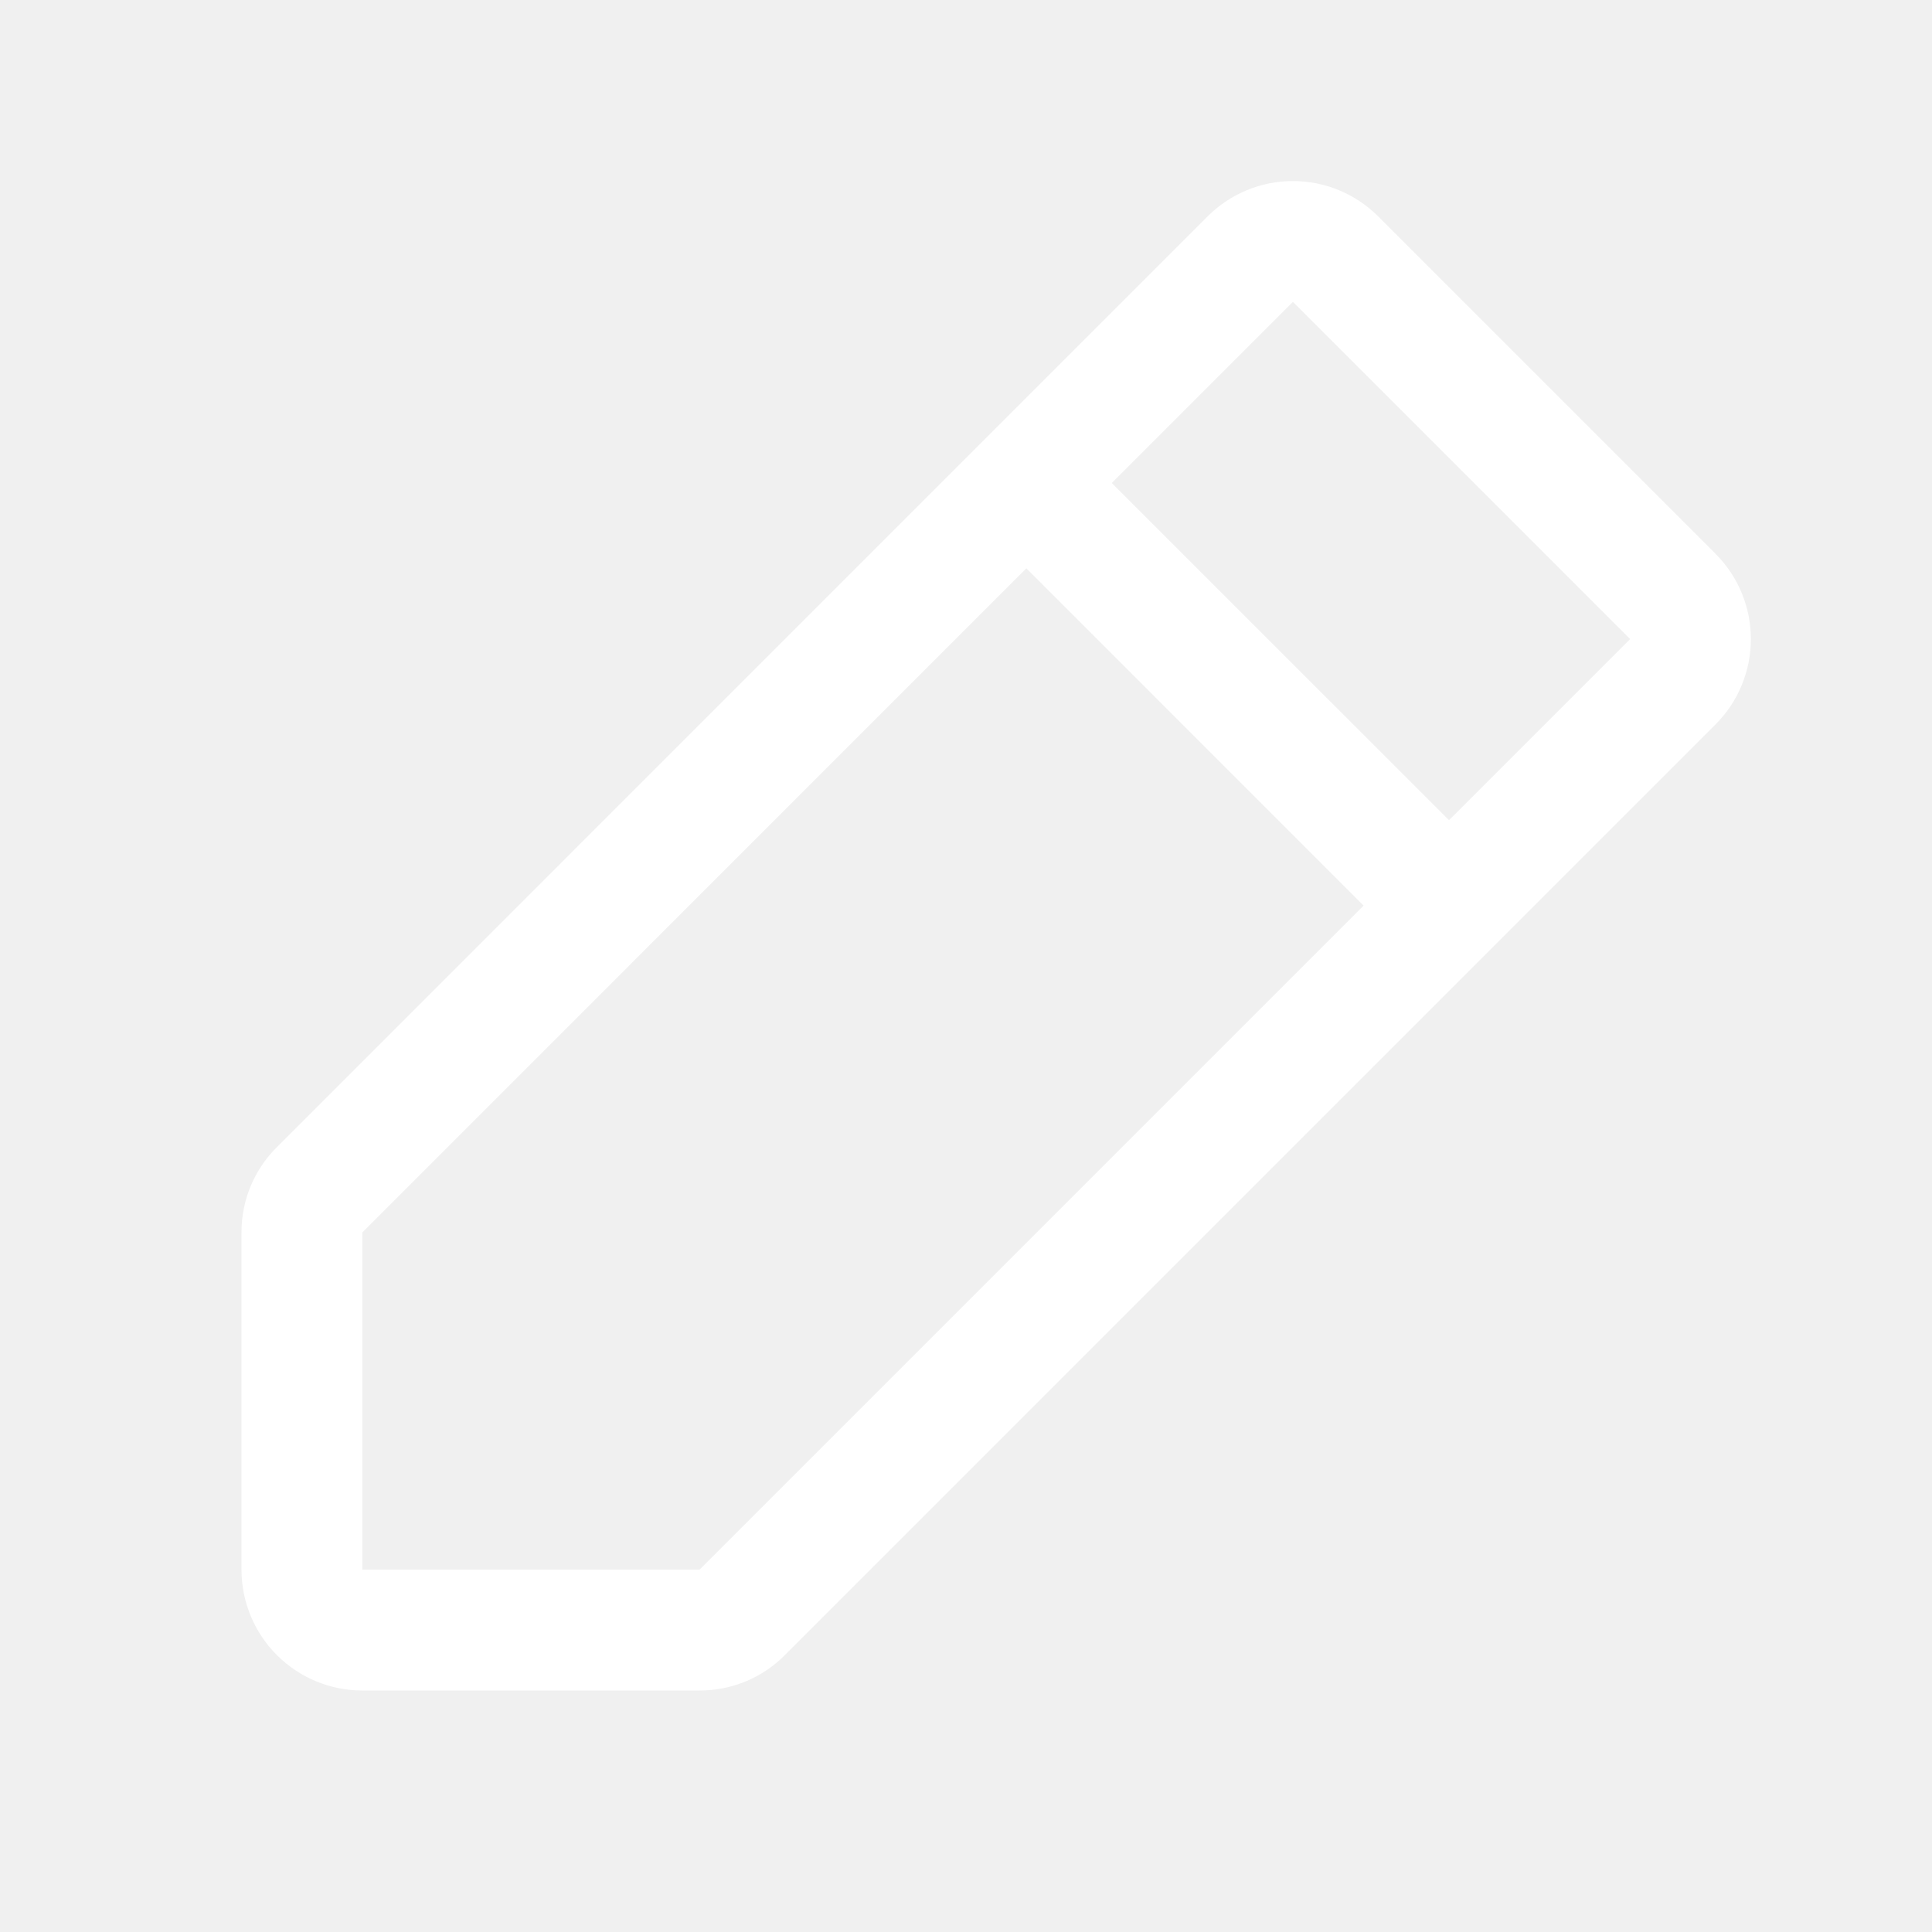
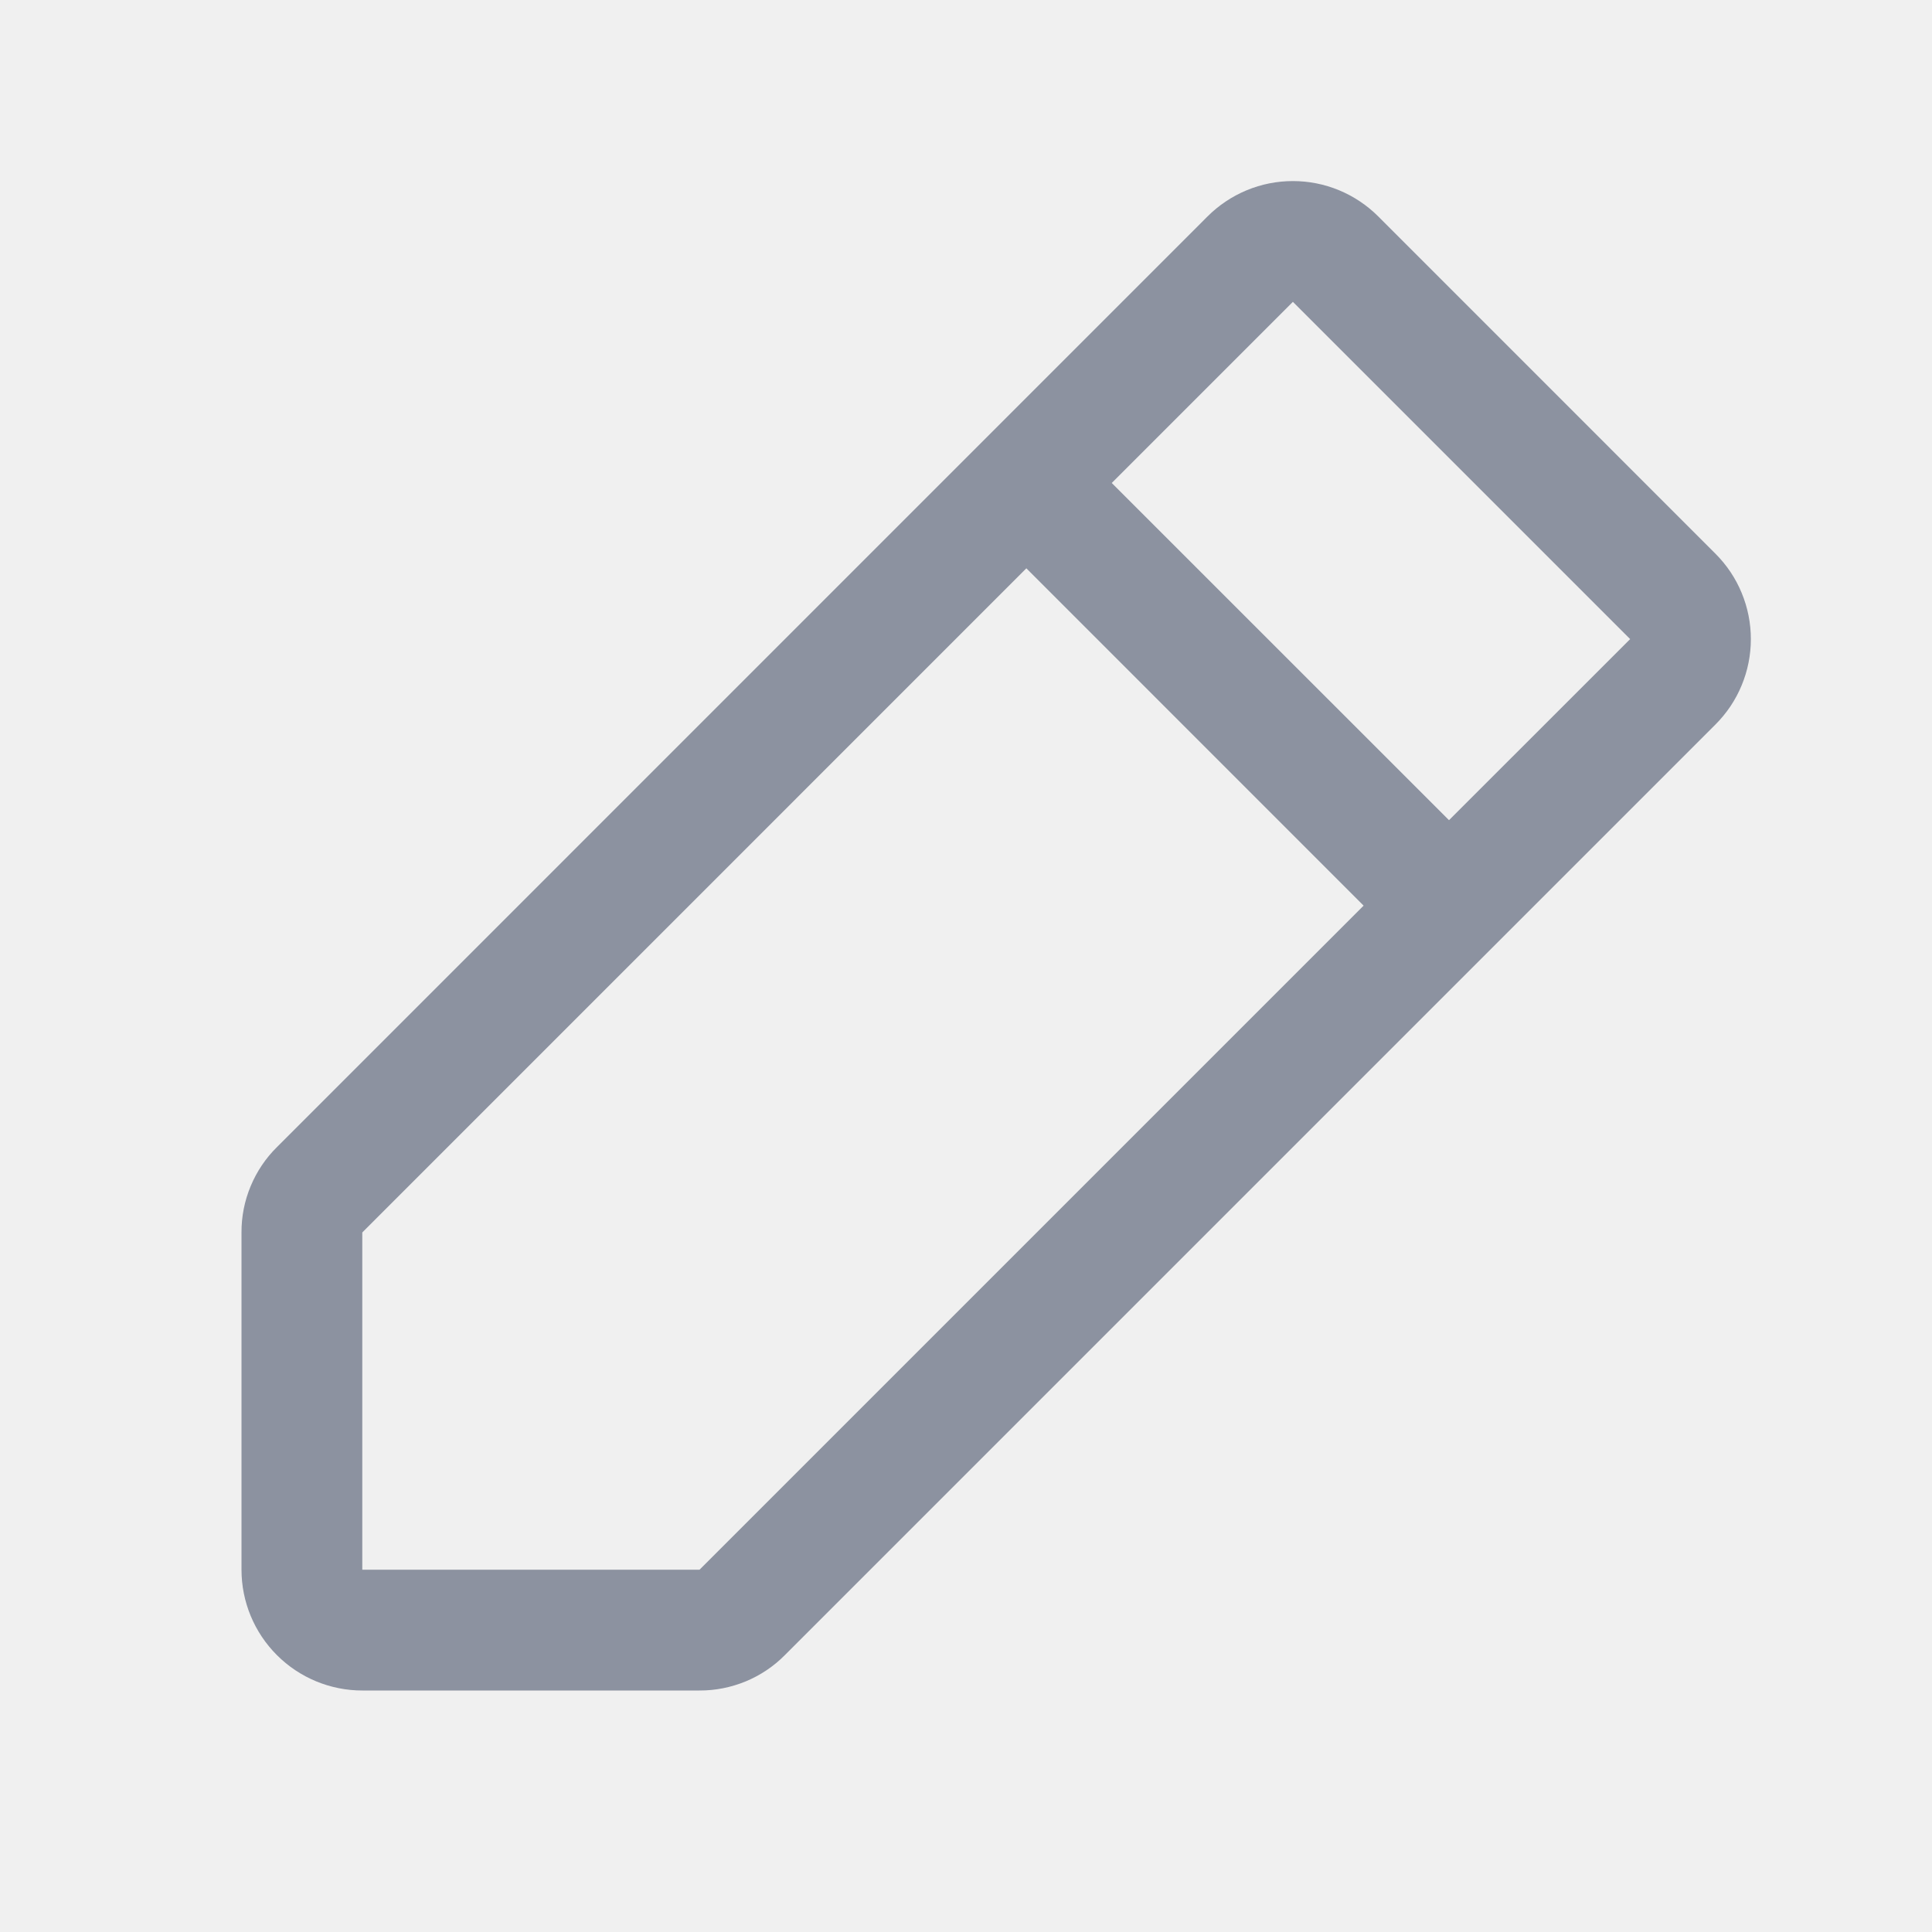
<svg xmlns="http://www.w3.org/2000/svg" width="25" height="25" viewBox="0 0 25 25" fill="none">
-   <path d="M22.198 7.165L17.835 2.801C17.69 2.656 17.518 2.541 17.328 2.462C17.138 2.383 16.935 2.343 16.73 2.343C16.525 2.343 16.322 2.383 16.132 2.462C15.942 2.541 15.77 2.656 15.625 2.801L3.583 14.844C3.437 14.988 3.322 15.16 3.243 15.35C3.164 15.54 3.124 15.743 3.125 15.948V20.312C3.125 20.727 3.29 21.124 3.583 21.417C3.876 21.71 4.273 21.875 4.688 21.875H9.052C9.257 21.876 9.46 21.835 9.65 21.757C9.84 21.678 10.012 21.563 10.156 21.417L22.198 9.375C22.343 9.23 22.459 9.058 22.537 8.868C22.616 8.678 22.656 8.475 22.656 8.27C22.656 8.065 22.616 7.862 22.537 7.672C22.459 7.482 22.343 7.31 22.198 7.165ZM9.052 20.312H4.688V15.948L13.281 7.354L17.645 11.719L9.052 20.312ZM18.75 10.613L14.386 6.25L16.73 3.906L21.094 8.27L18.75 10.613Z" fill="white" />
+   <path d="M22.198 7.165L17.835 2.801C17.69 2.656 17.518 2.541 17.328 2.462C17.138 2.383 16.935 2.343 16.73 2.343C16.525 2.343 16.322 2.383 16.132 2.462C15.942 2.541 15.77 2.656 15.625 2.801L3.583 14.844C3.437 14.988 3.322 15.16 3.243 15.35C3.164 15.54 3.124 15.743 3.125 15.948V20.312C3.125 20.727 3.29 21.124 3.583 21.417C3.876 21.71 4.273 21.875 4.688 21.875H9.052C9.257 21.876 9.46 21.835 9.65 21.757C9.84 21.678 10.012 21.563 10.156 21.417L22.198 9.375C22.343 9.23 22.459 9.058 22.537 8.868C22.616 8.678 22.656 8.475 22.656 8.27C22.656 8.065 22.616 7.862 22.537 7.672C22.459 7.482 22.343 7.31 22.198 7.165ZM9.052 20.312H4.688V15.948L13.281 7.354L17.645 11.719L9.052 20.312ZM18.75 10.613L14.386 6.25L16.73 3.906L21.094 8.27L18.75 10.613Z" fill="#8c92a0" />
</svg>
